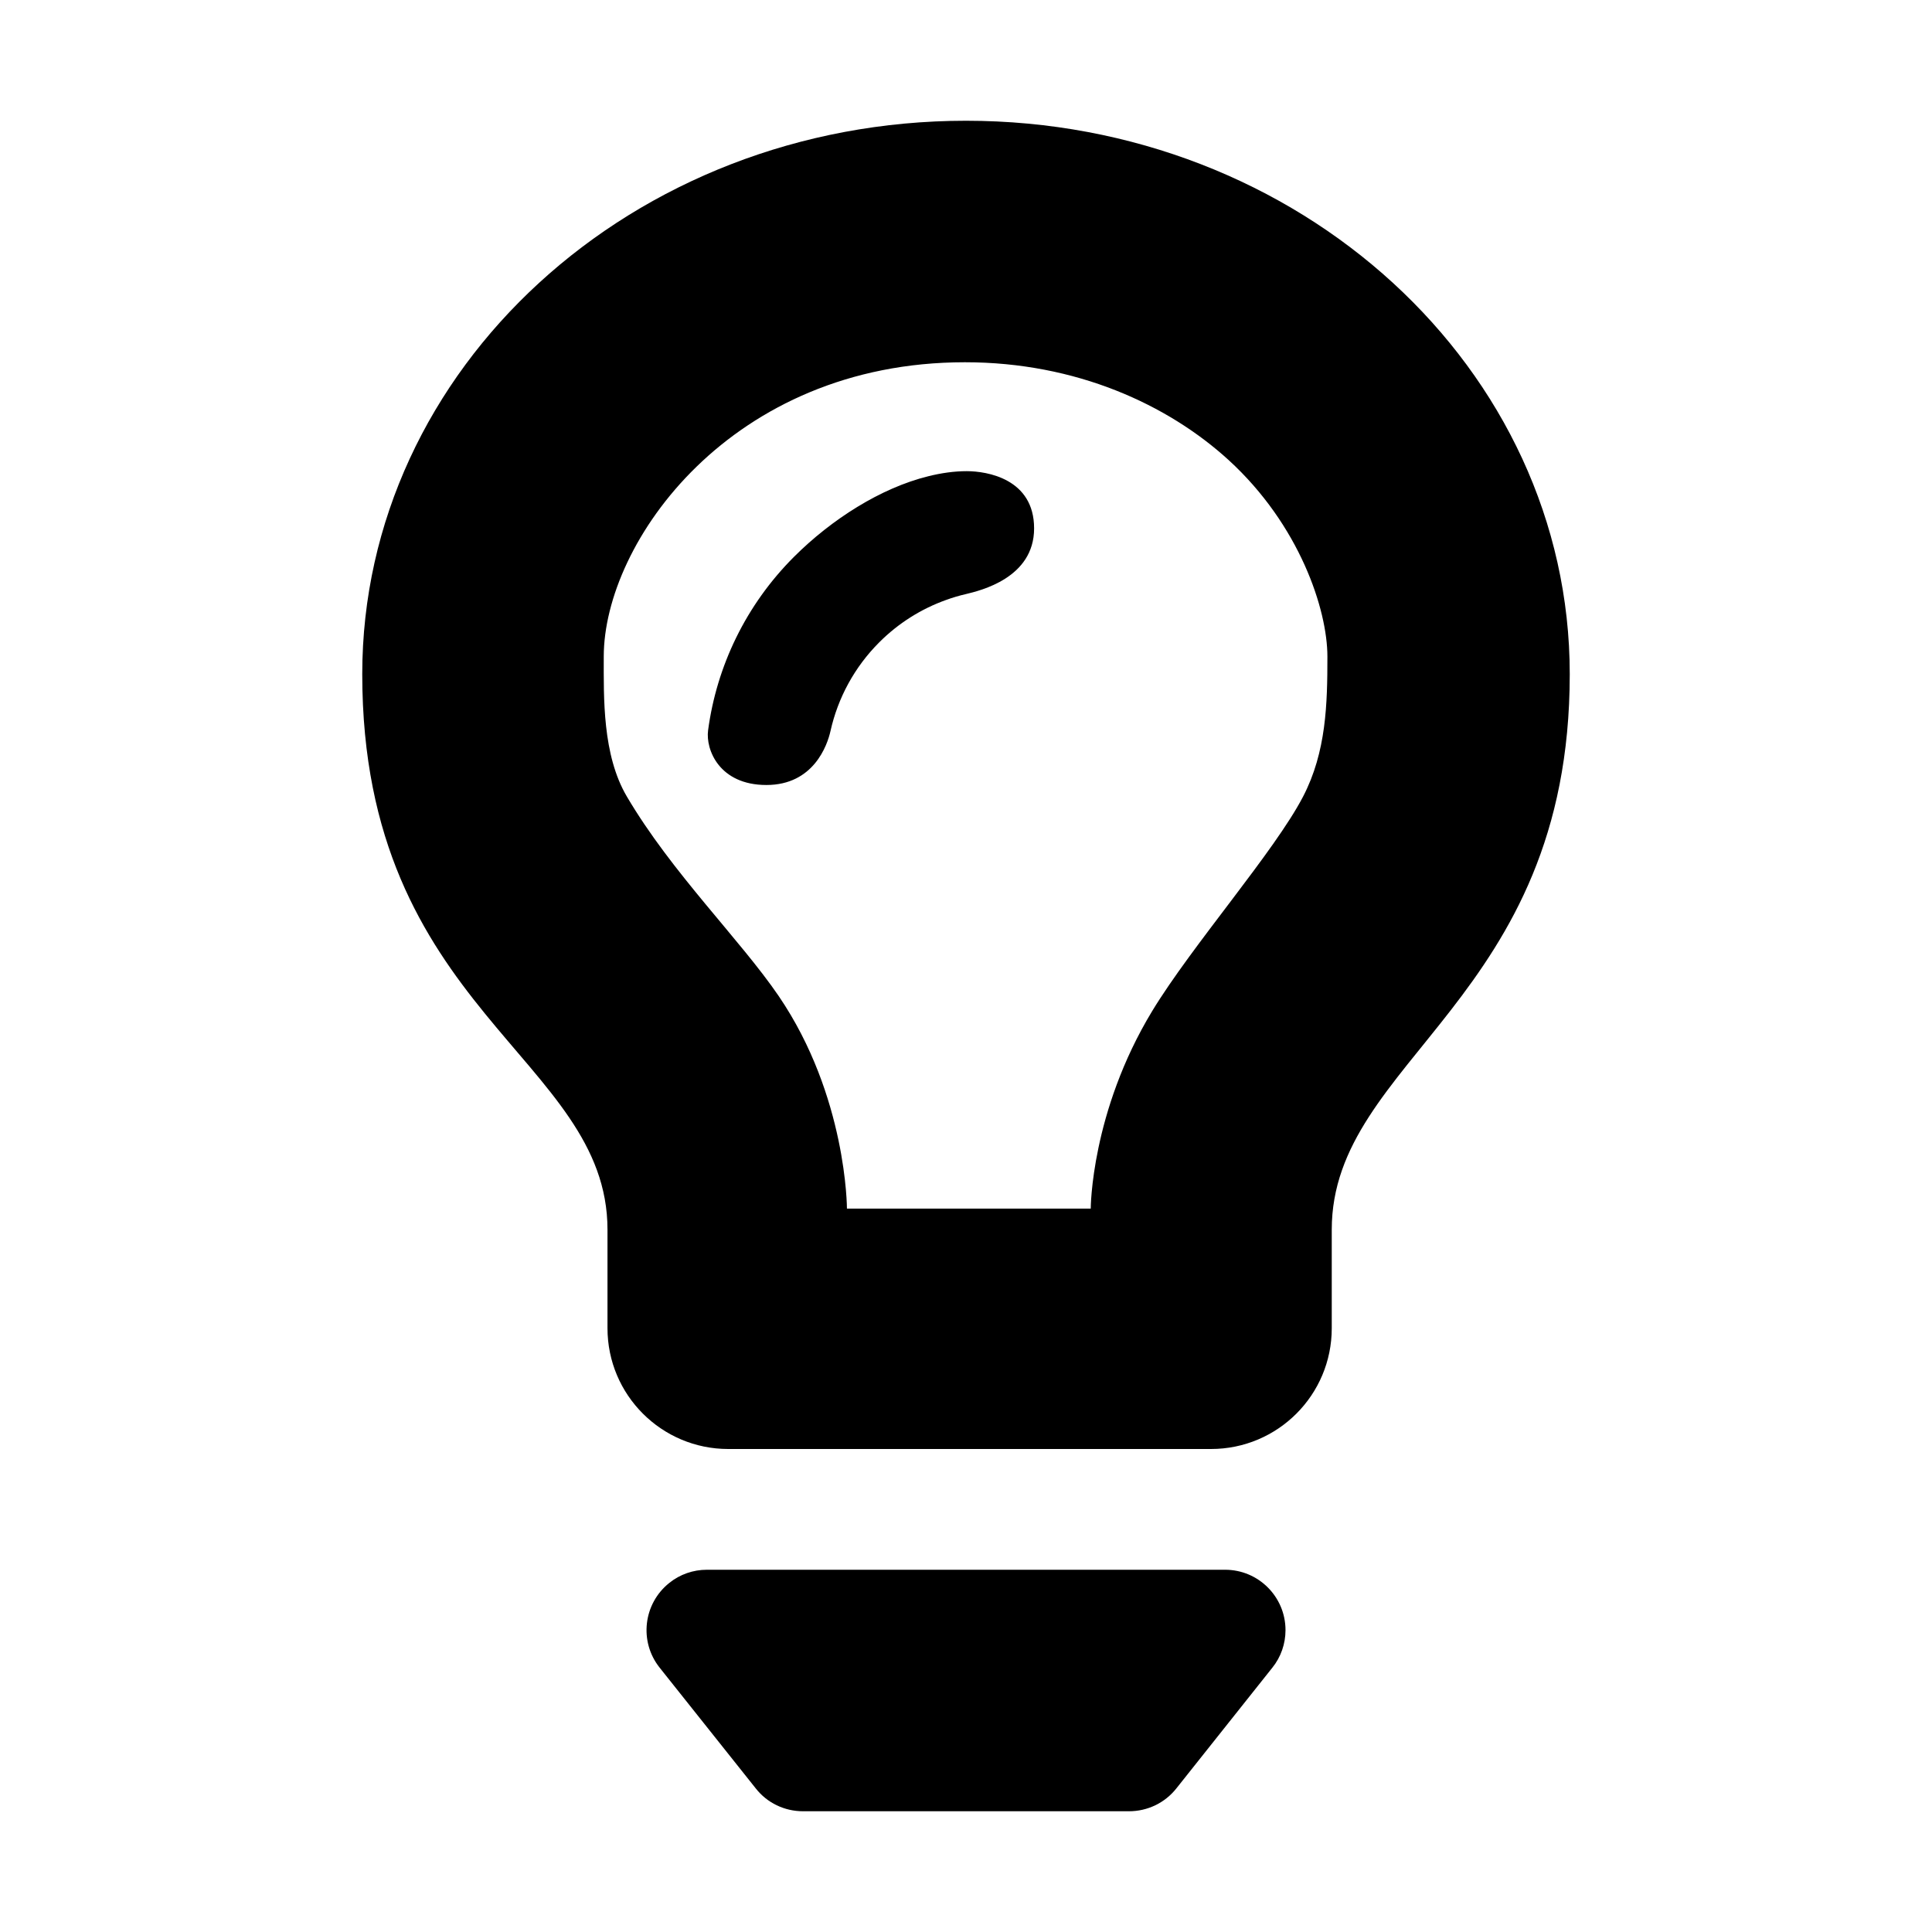
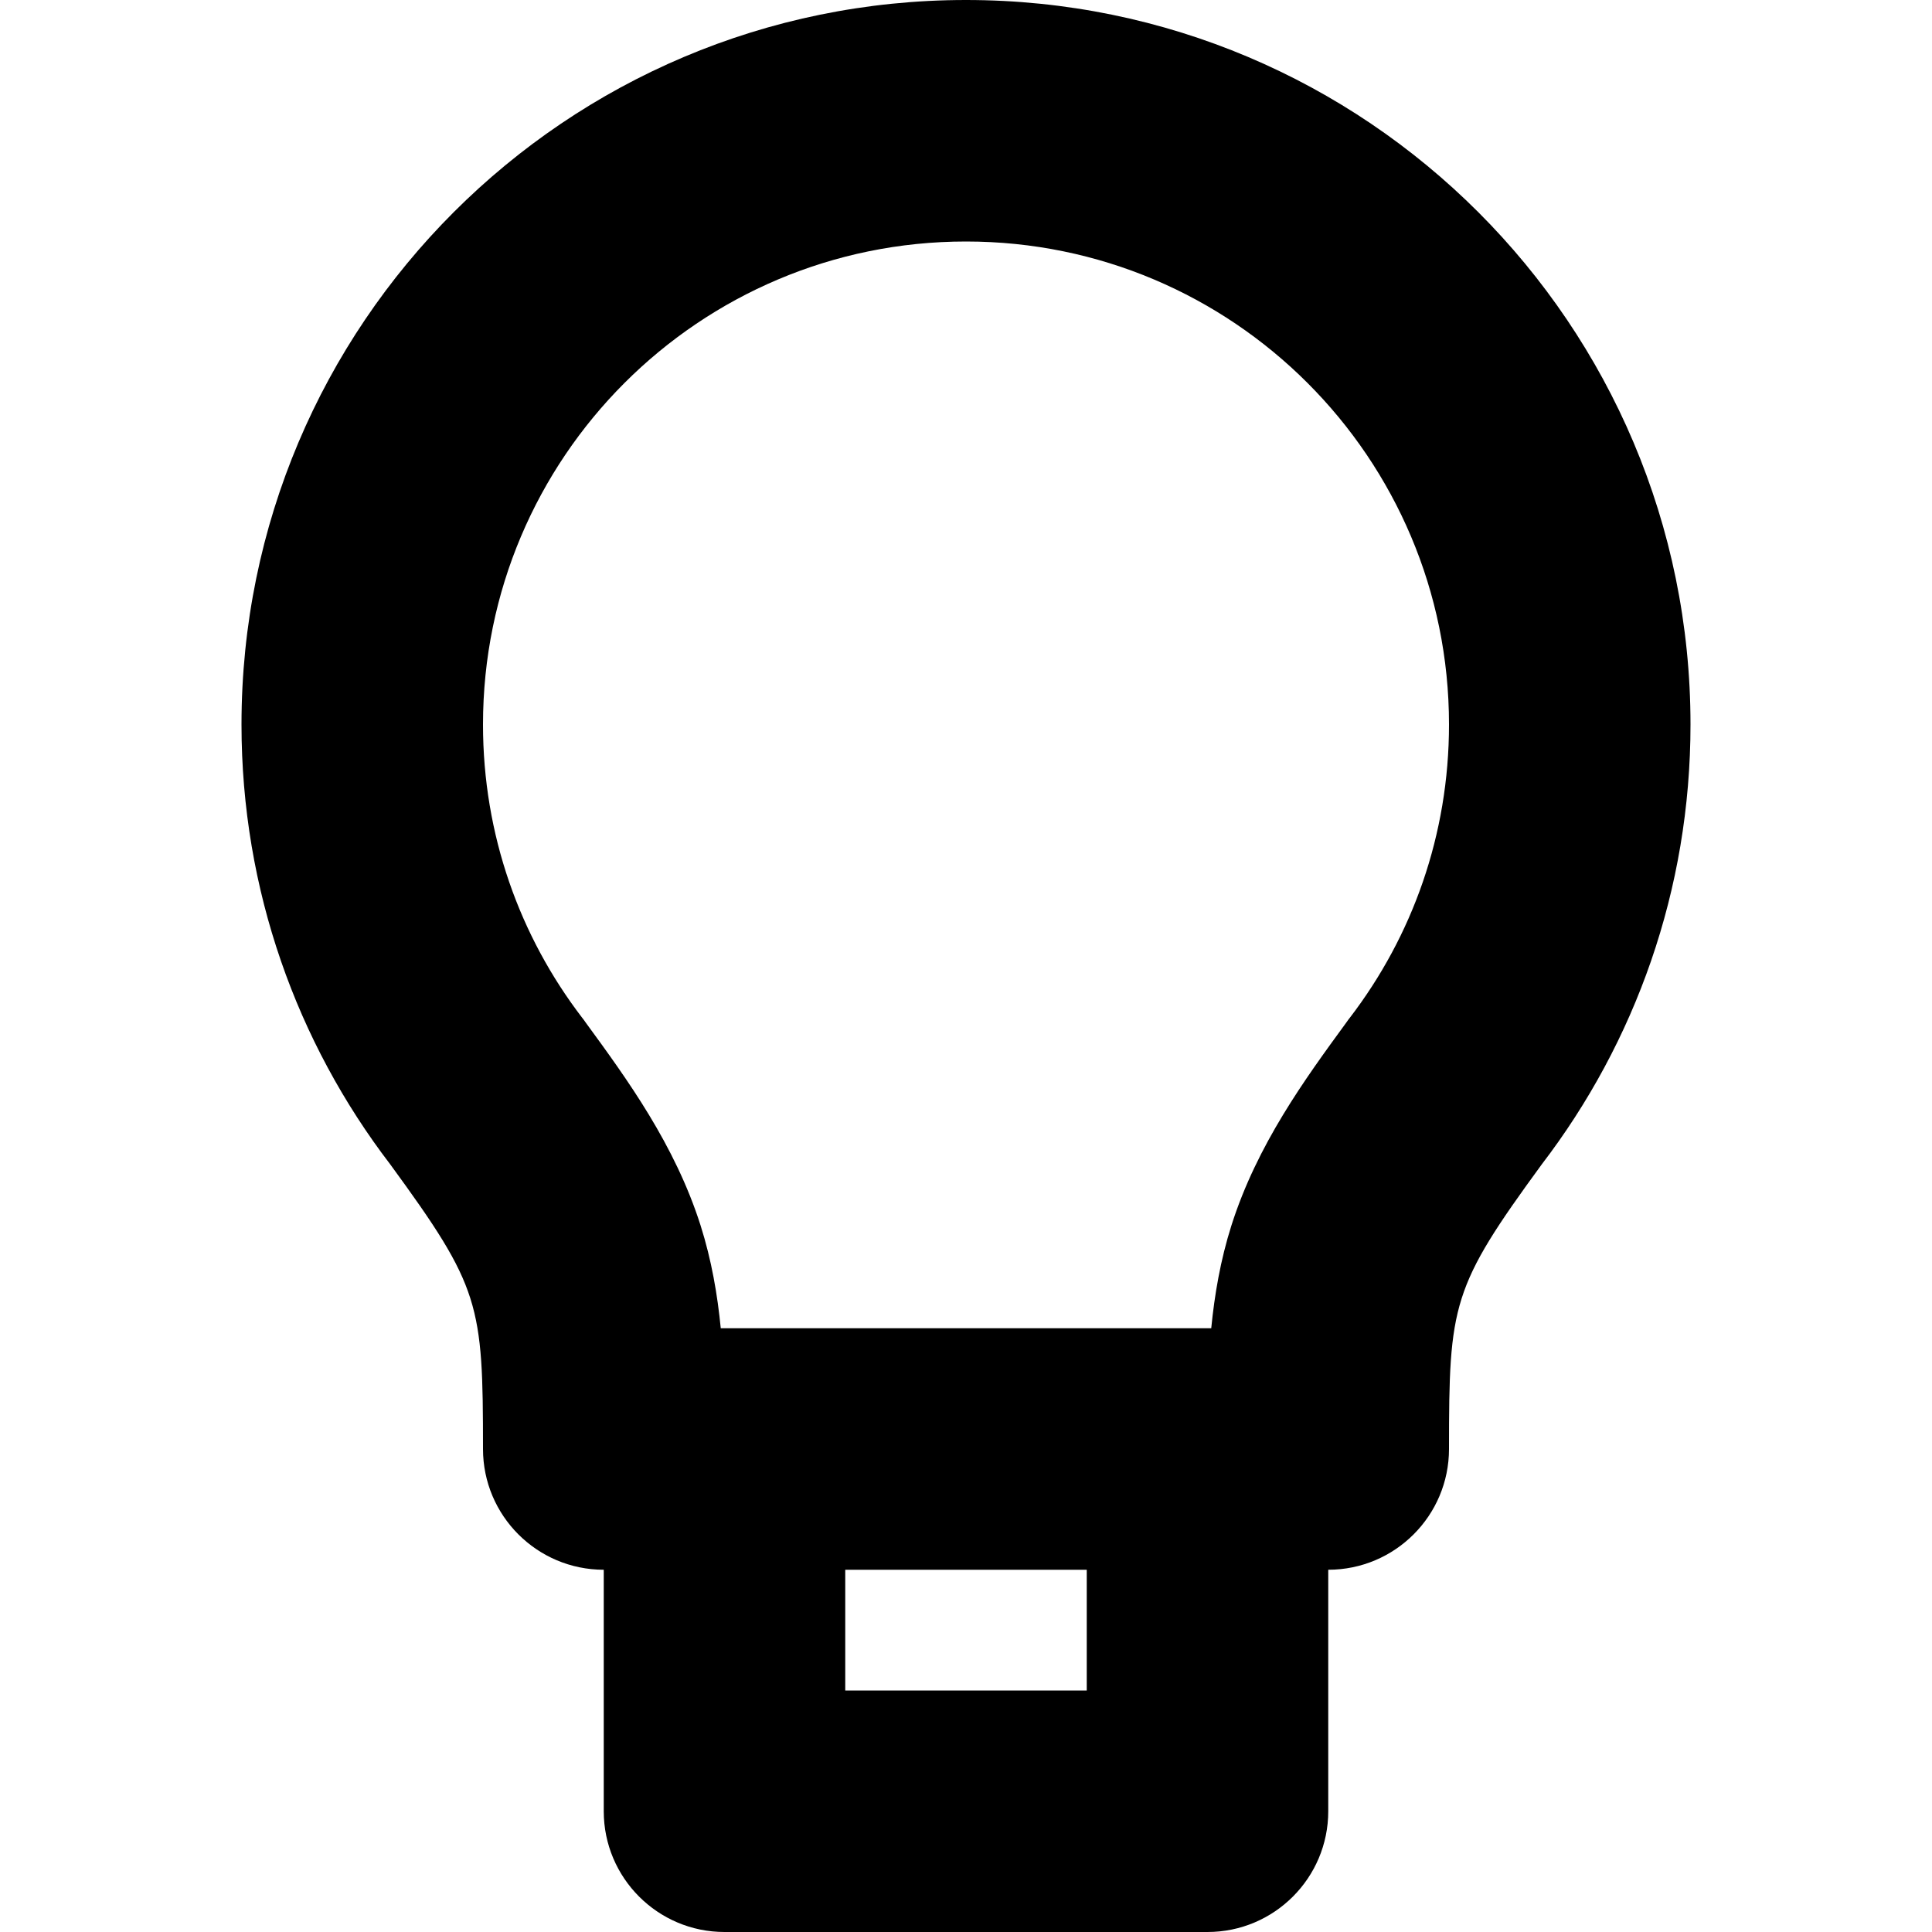
<svg xmlns="http://www.w3.org/2000/svg" width="16" height="16" viewBox="0 0 16 16">
-   <path d="M5.854,13 L10.146,13 C10.422,13 10.646,13.224 10.646,13.5 C10.646,13.613 10.608,13.723 10.537,13.811 L9.742,14.811 C9.647,14.931 9.503,15 9.35,15 L6.65,15 C6.497,15 6.353,14.931 6.259,14.811 L5.463,13.811 C5.291,13.595 5.327,13.281 5.543,13.109 C5.631,13.038 5.741,13 5.854,13 Z M9.542,8.373 C9.873,7.828 10.556,7.051 10.792,6.596 C10.984,6.226 10.993,5.828 10.993,5.438 C10.993,5.048 10.763,4.348 10.175,3.81 C9.672,3.351 8.913,3 7.991,3 C6.054,3 5,4.492 5,5.438 C5,5.778 4.988,6.251 5.191,6.596 C5.563,7.228 6.129,7.78 6.449,8.249 C7.014,9.079 7.014,10.009 7.014,10.009 C7.014,10.009 7.34,10.009 7.991,10.009 C8.685,10.009 9.033,10.009 9.033,10.009 C9.033,10.009 9.034,9.211 9.542,8.373 Z M11.029,10.184 C11.029,10.456 11.029,10.728 11.029,11 C11.029,11.552 10.582,12 10.029,12 L8,12 L6.031,12 C5.479,12 5.031,11.552 5.031,11 C5.031,10.728 5.031,10.456 5.031,10.184 C5.031,8.757 3,8.37 3,5.583 C3,3.052 5.239,1 8,1 C10.761,1 13,3.052 13,5.583 C13,8.286 11.029,8.769 11.029,10.184 Z M7.999,4.92 C7.943,4.933 7.888,4.949 7.834,4.969 C7.63,5.042 7.441,5.16 7.282,5.319 C7.075,5.526 6.939,5.781 6.878,6.053 C6.852,6.171 6.738,6.501 6.347,6.501 C5.956,6.501 5.843,6.207 5.864,6.049 C5.935,5.517 6.177,5.01 6.575,4.612 C6.886,4.301 7.294,4.041 7.688,3.944 C7.796,3.917 7.903,3.902 8.006,3.902 C8.174,3.902 8.564,3.965 8.564,4.376 C8.564,4.787 8.118,4.891 7.999,4.92 Z" />
+   <path fill="#000000" fill-rule="evenodd" d="M5,13 C4.448,13 4,12.552 4,12 C4,10.799 3.977,10.662 3.232,9.643 C2.459,8.633 2,7.37 2,6 C2,2.686 4.686,0 8,0 C11.314,0 14,2.686 14,6 C14,7.37 13.541,8.633 12.768,9.643 C12.023,10.662 12,10.799 12,12 C12,12.552 11.552,13 11,13 L11,15 C11,15.552 10.552,16 10,16 L6,16 C5.448,16 5,15.552 5,15 L5,13 Z M11.18,8.427 L11.166,8.445 L11.149,8.469 C10.807,8.937 10.411,9.479 10.198,10.149 C10.107,10.436 10.058,10.724 10.031,11 L5.969,11 C5.942,10.724 5.893,10.436 5.802,10.149 C5.589,9.479 5.193,8.937 4.851,8.469 L4.834,8.445 L4.82,8.427 C4.305,7.754 4,6.915 4,6 C4,3.791 5.791,2 8,2 C10.209,2 12,3.791 12,6 C12,6.915 11.695,7.754 11.18,8.427 Z M9,13 L7,13 L7,14 L9,14 L9,13 Z" />
</svg>
